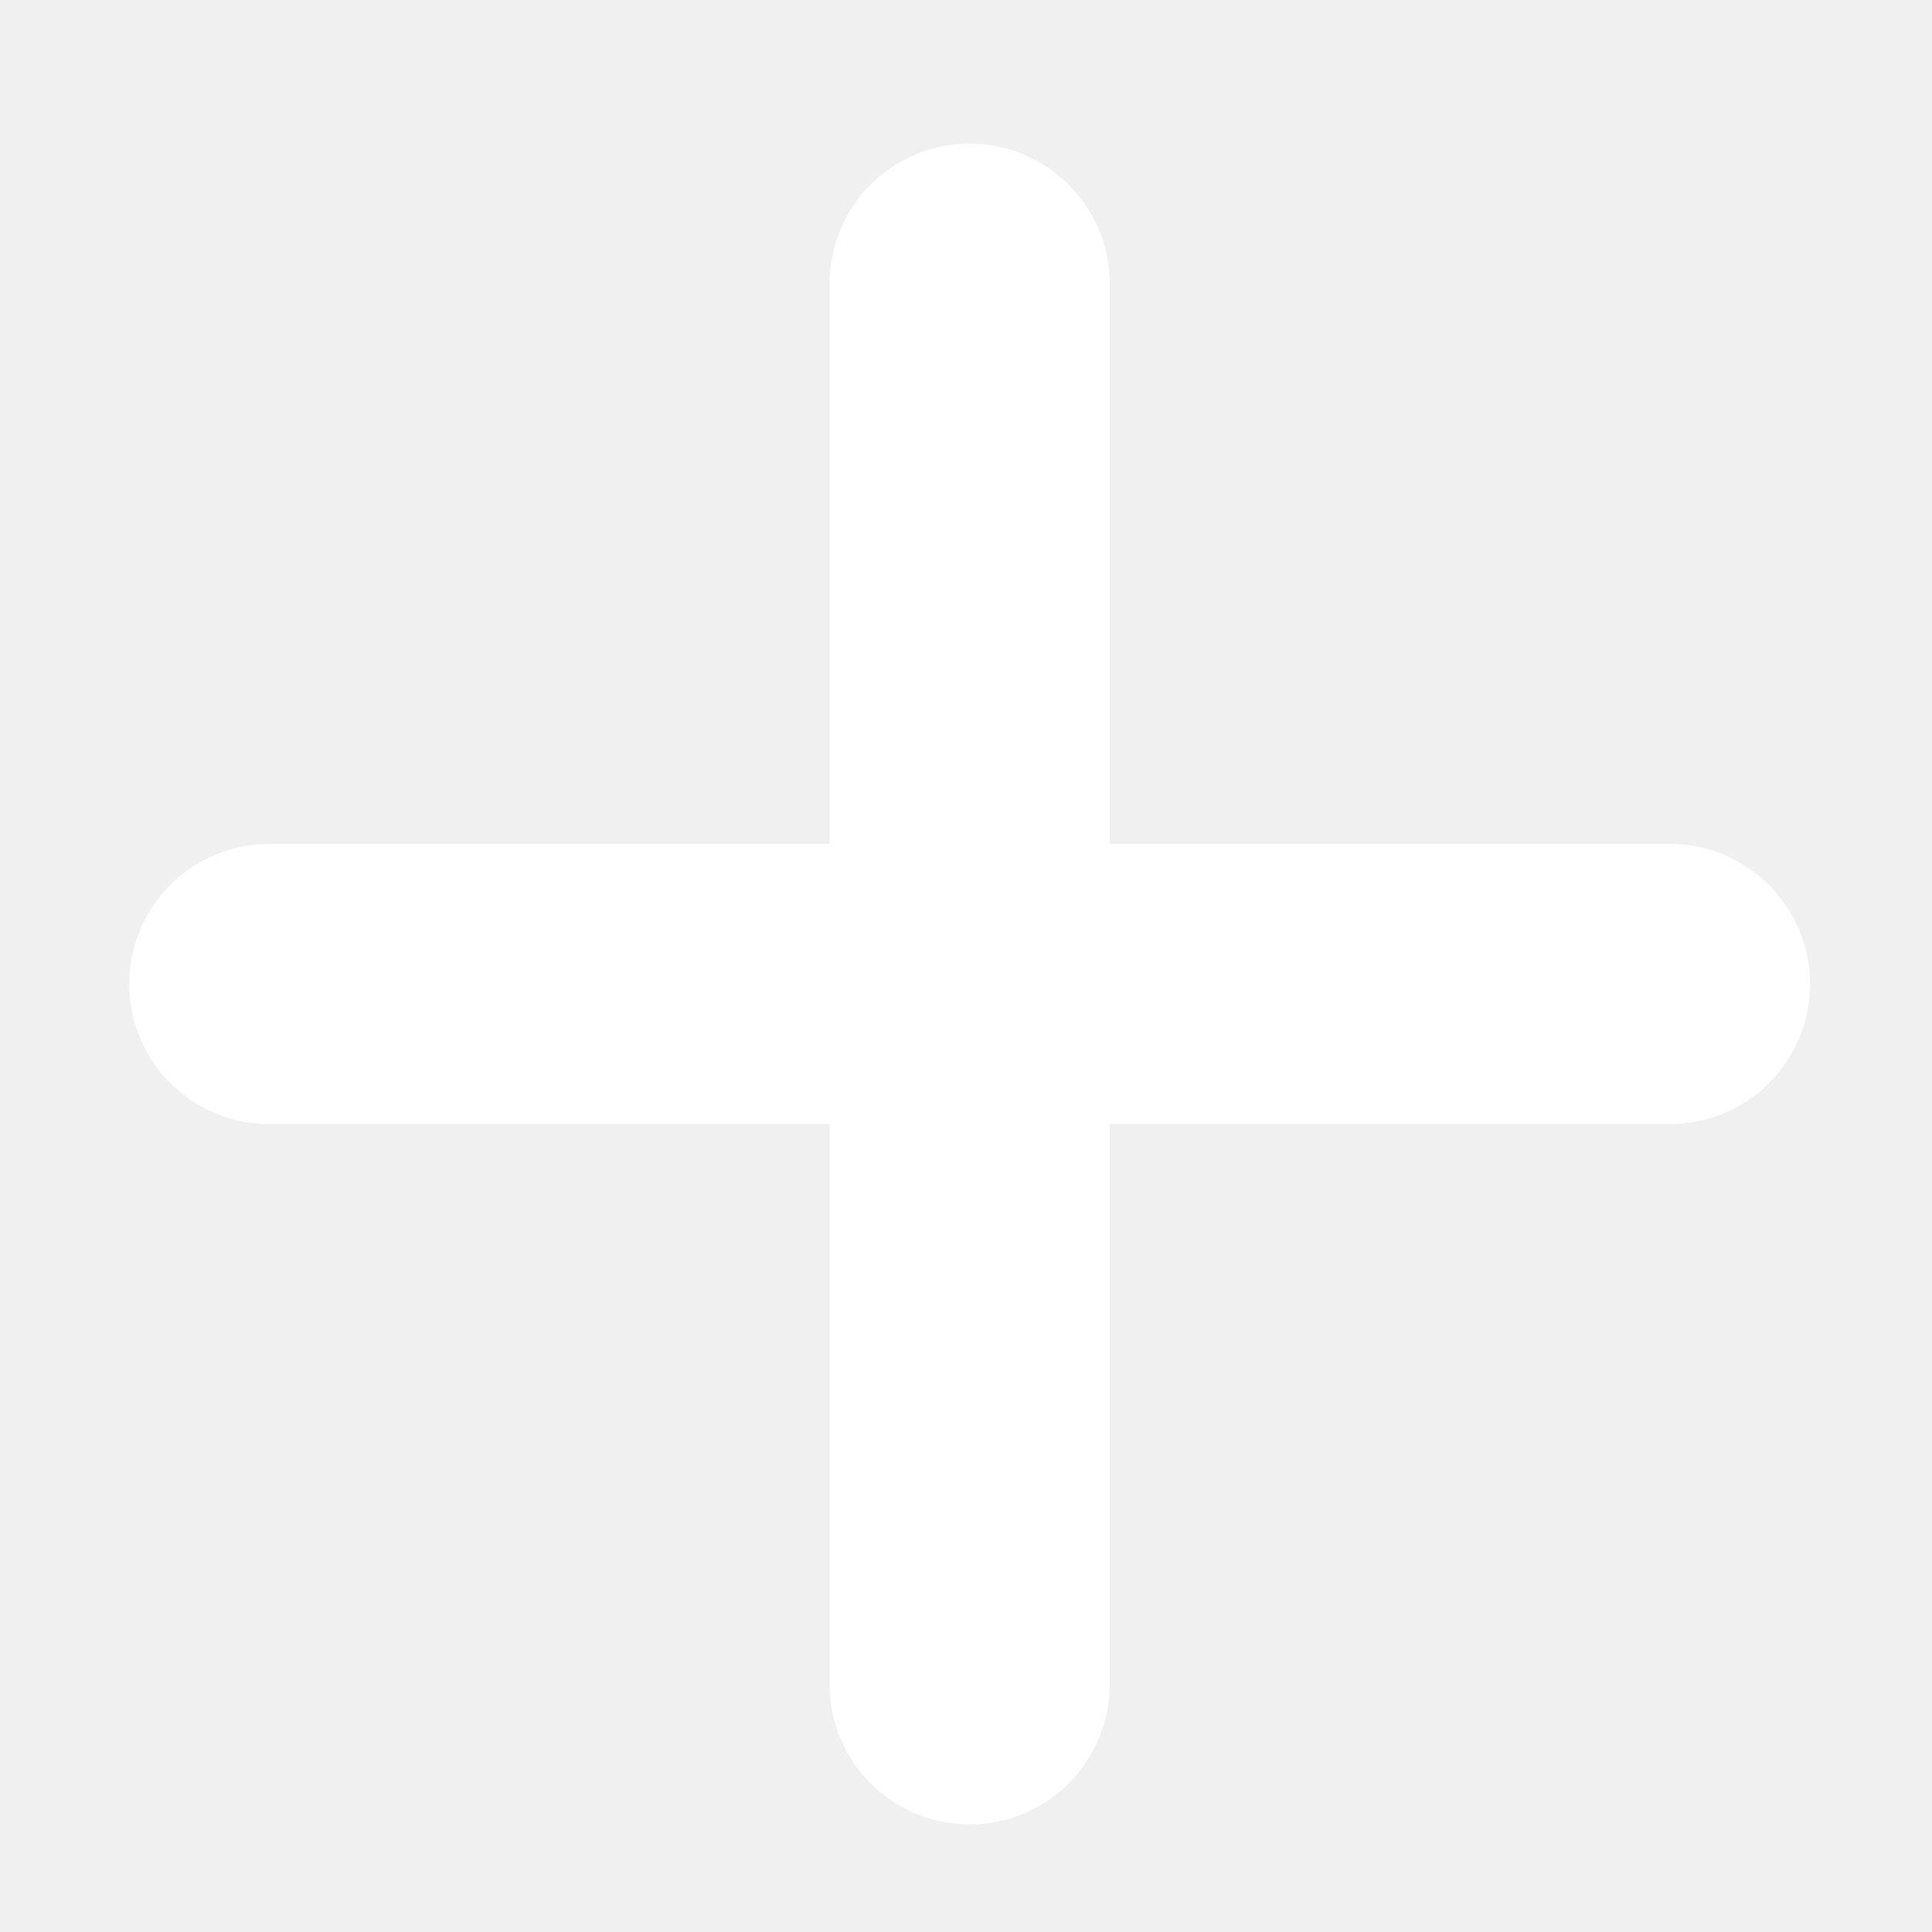
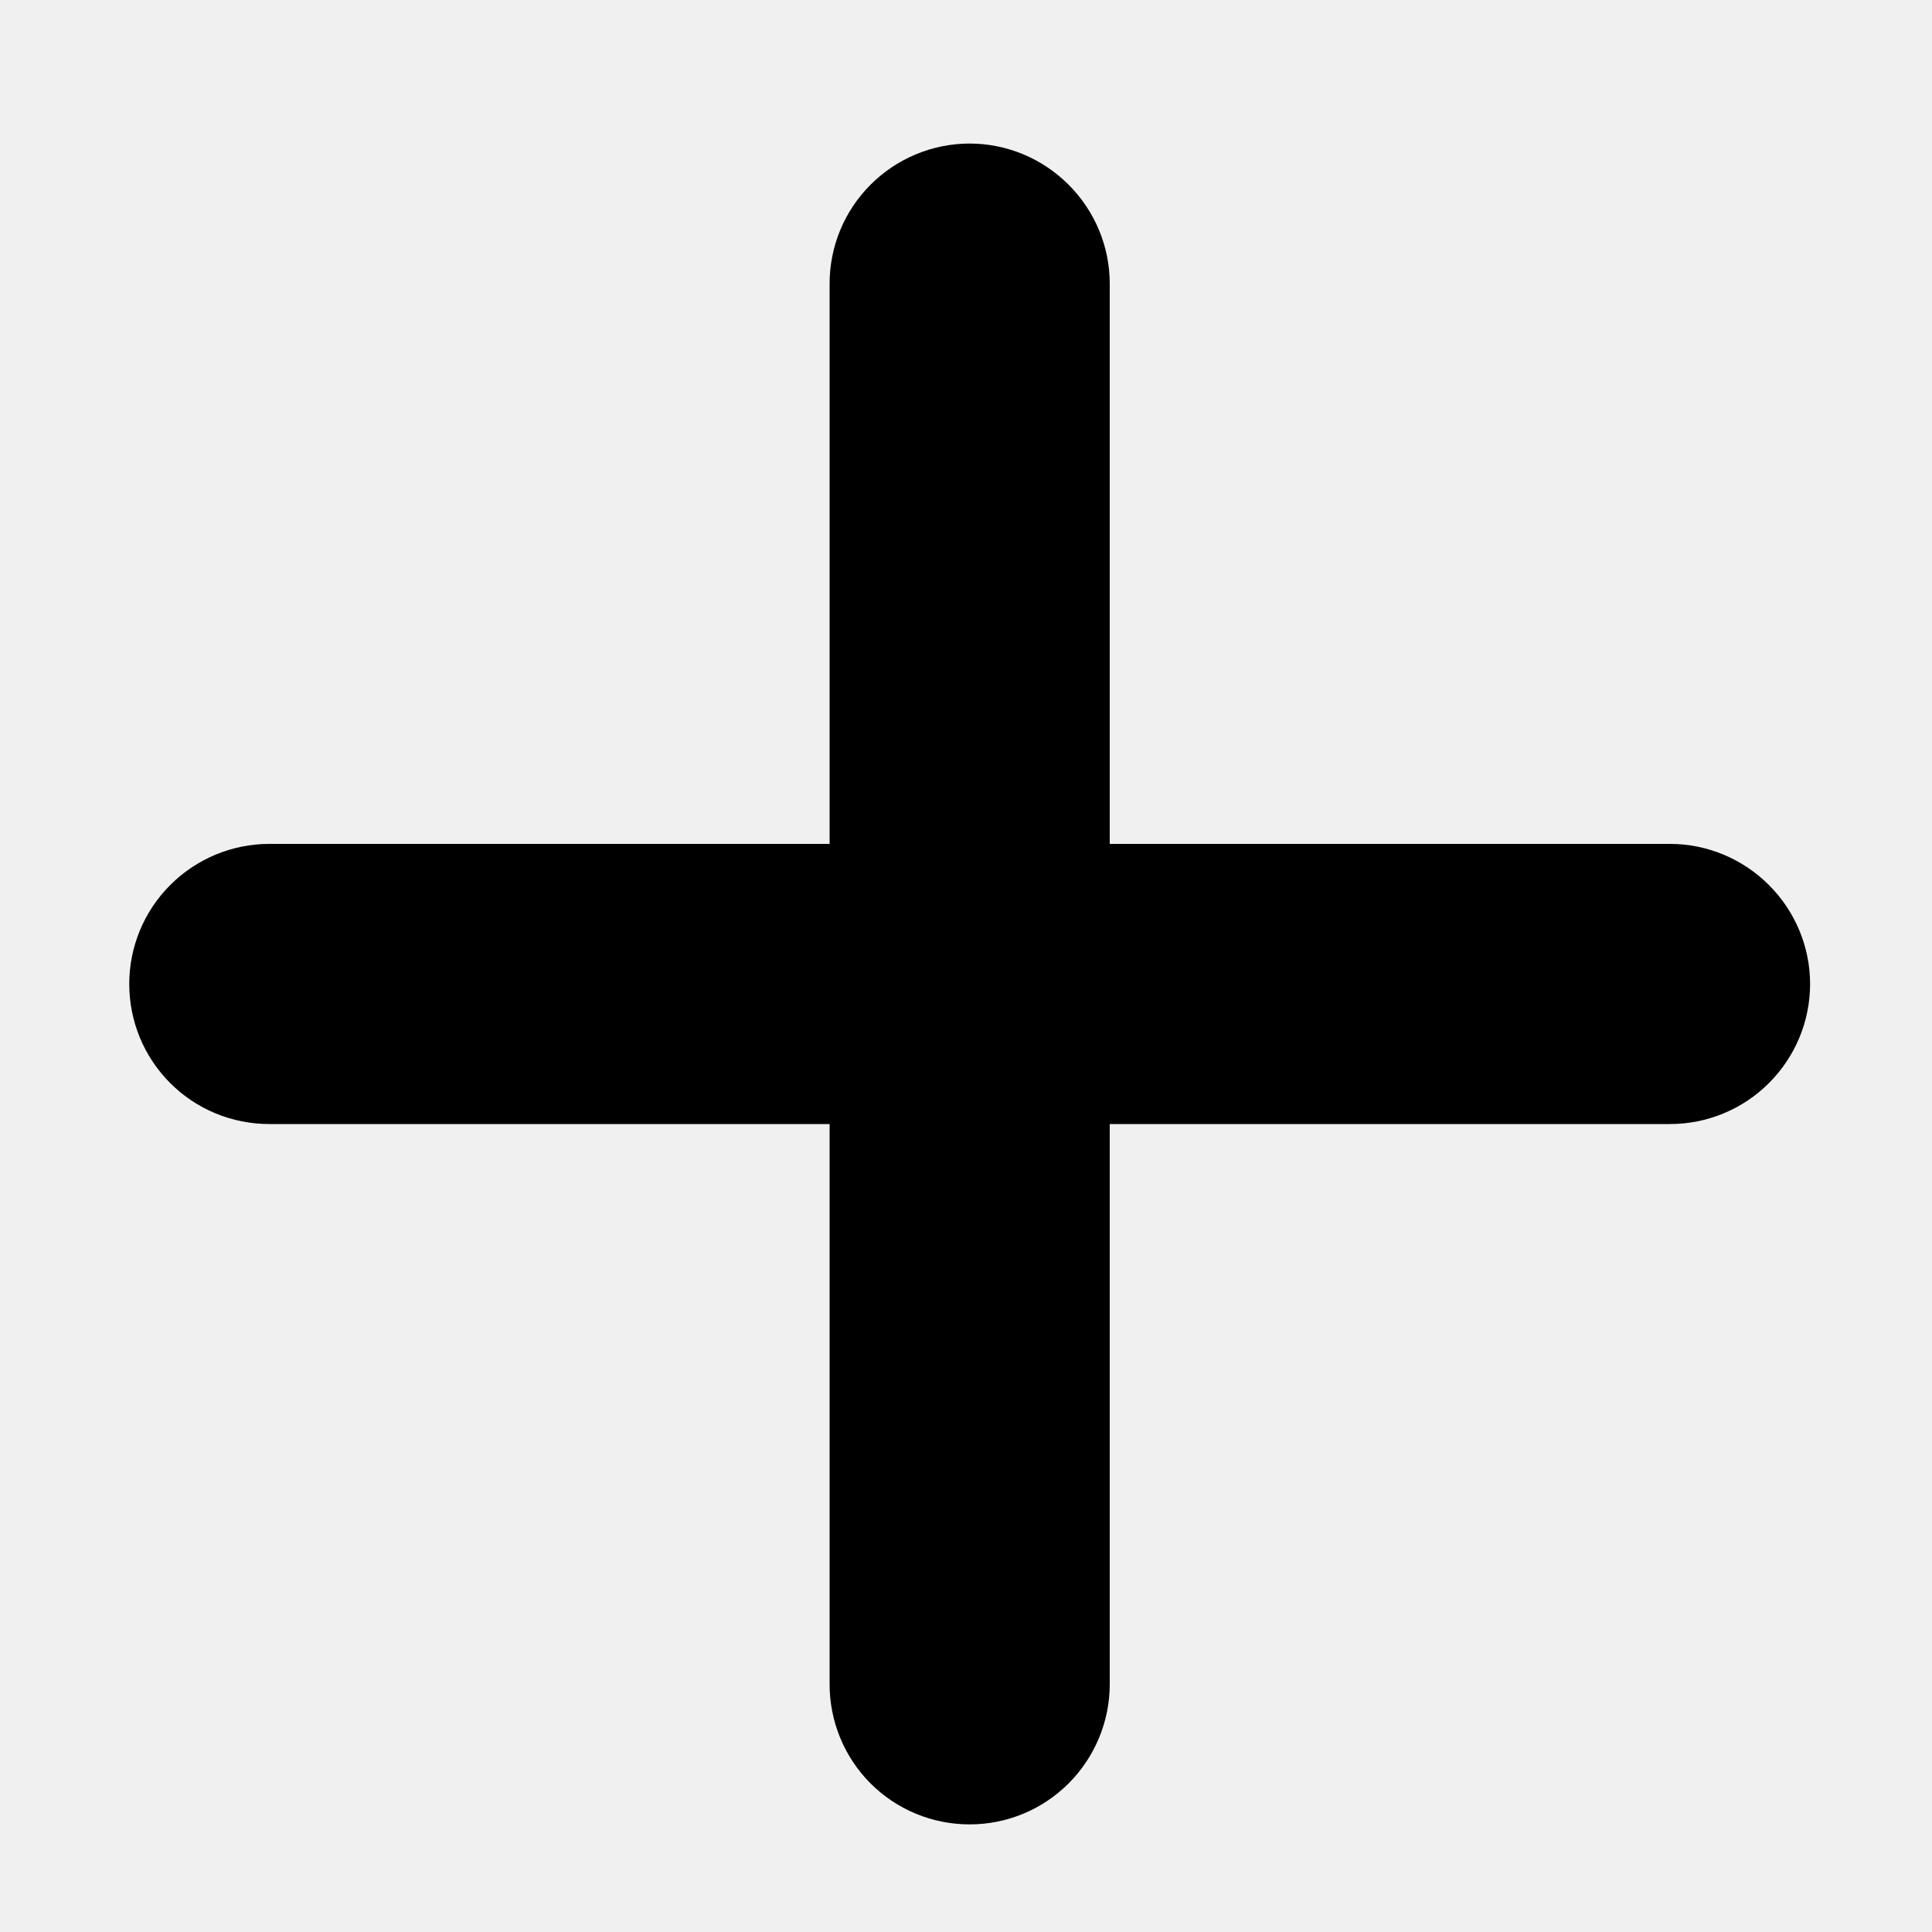
<svg xmlns="http://www.w3.org/2000/svg" width="10" height="10" viewBox="0 0 10 10" fill="none">
-   <path d="M8.644 4.368H5.744V1.468C5.744 1.276 5.667 1.092 5.531 0.956C5.395 0.82 5.211 0.743 5.019 0.743C4.826 0.743 4.642 0.82 4.506 0.956C4.37 1.092 4.294 1.276 4.294 1.468V4.368H1.394C1.201 4.368 1.017 4.445 0.881 4.581C0.745 4.717 0.669 4.901 0.669 5.093C0.669 5.286 0.745 5.47 0.881 5.606C1.017 5.742 1.201 5.818 1.394 5.818H4.294V8.718C4.294 8.91 4.37 9.095 4.506 9.231C4.642 9.367 4.826 9.443 5.019 9.443C5.211 9.443 5.395 9.367 5.531 9.231C5.667 9.095 5.744 8.91 5.744 8.718V5.818H8.644C8.836 5.818 9.02 5.742 9.156 5.606C9.292 5.47 9.369 5.286 9.369 5.093C9.369 4.901 9.292 4.717 9.156 4.581C9.02 4.445 8.836 4.368 8.644 4.368Z" fill="white" />
+   <path d="M8.644 4.368H5.744V1.468C5.744 1.276 5.667 1.092 5.531 0.956C5.395 0.82 5.211 0.743 5.019 0.743C4.826 0.743 4.642 0.82 4.506 0.956C4.37 1.092 4.294 1.276 4.294 1.468V4.368H1.394C1.201 4.368 1.017 4.445 0.881 4.581C0.745 4.717 0.669 4.901 0.669 5.093C0.669 5.286 0.745 5.47 0.881 5.606C1.017 5.742 1.201 5.818 1.394 5.818H4.294V8.718C4.294 8.91 4.37 9.095 4.506 9.231C4.642 9.367 4.826 9.443 5.019 9.443C5.211 9.443 5.395 9.367 5.531 9.231C5.667 9.095 5.744 8.91 5.744 8.718V5.818H8.644C8.836 5.818 9.02 5.742 9.156 5.606C9.292 5.47 9.369 5.286 9.369 5.093C9.369 4.901 9.292 4.717 9.156 4.581C9.02 4.445 8.836 4.368 8.644 4.368Z" fill="black" />
</svg>
